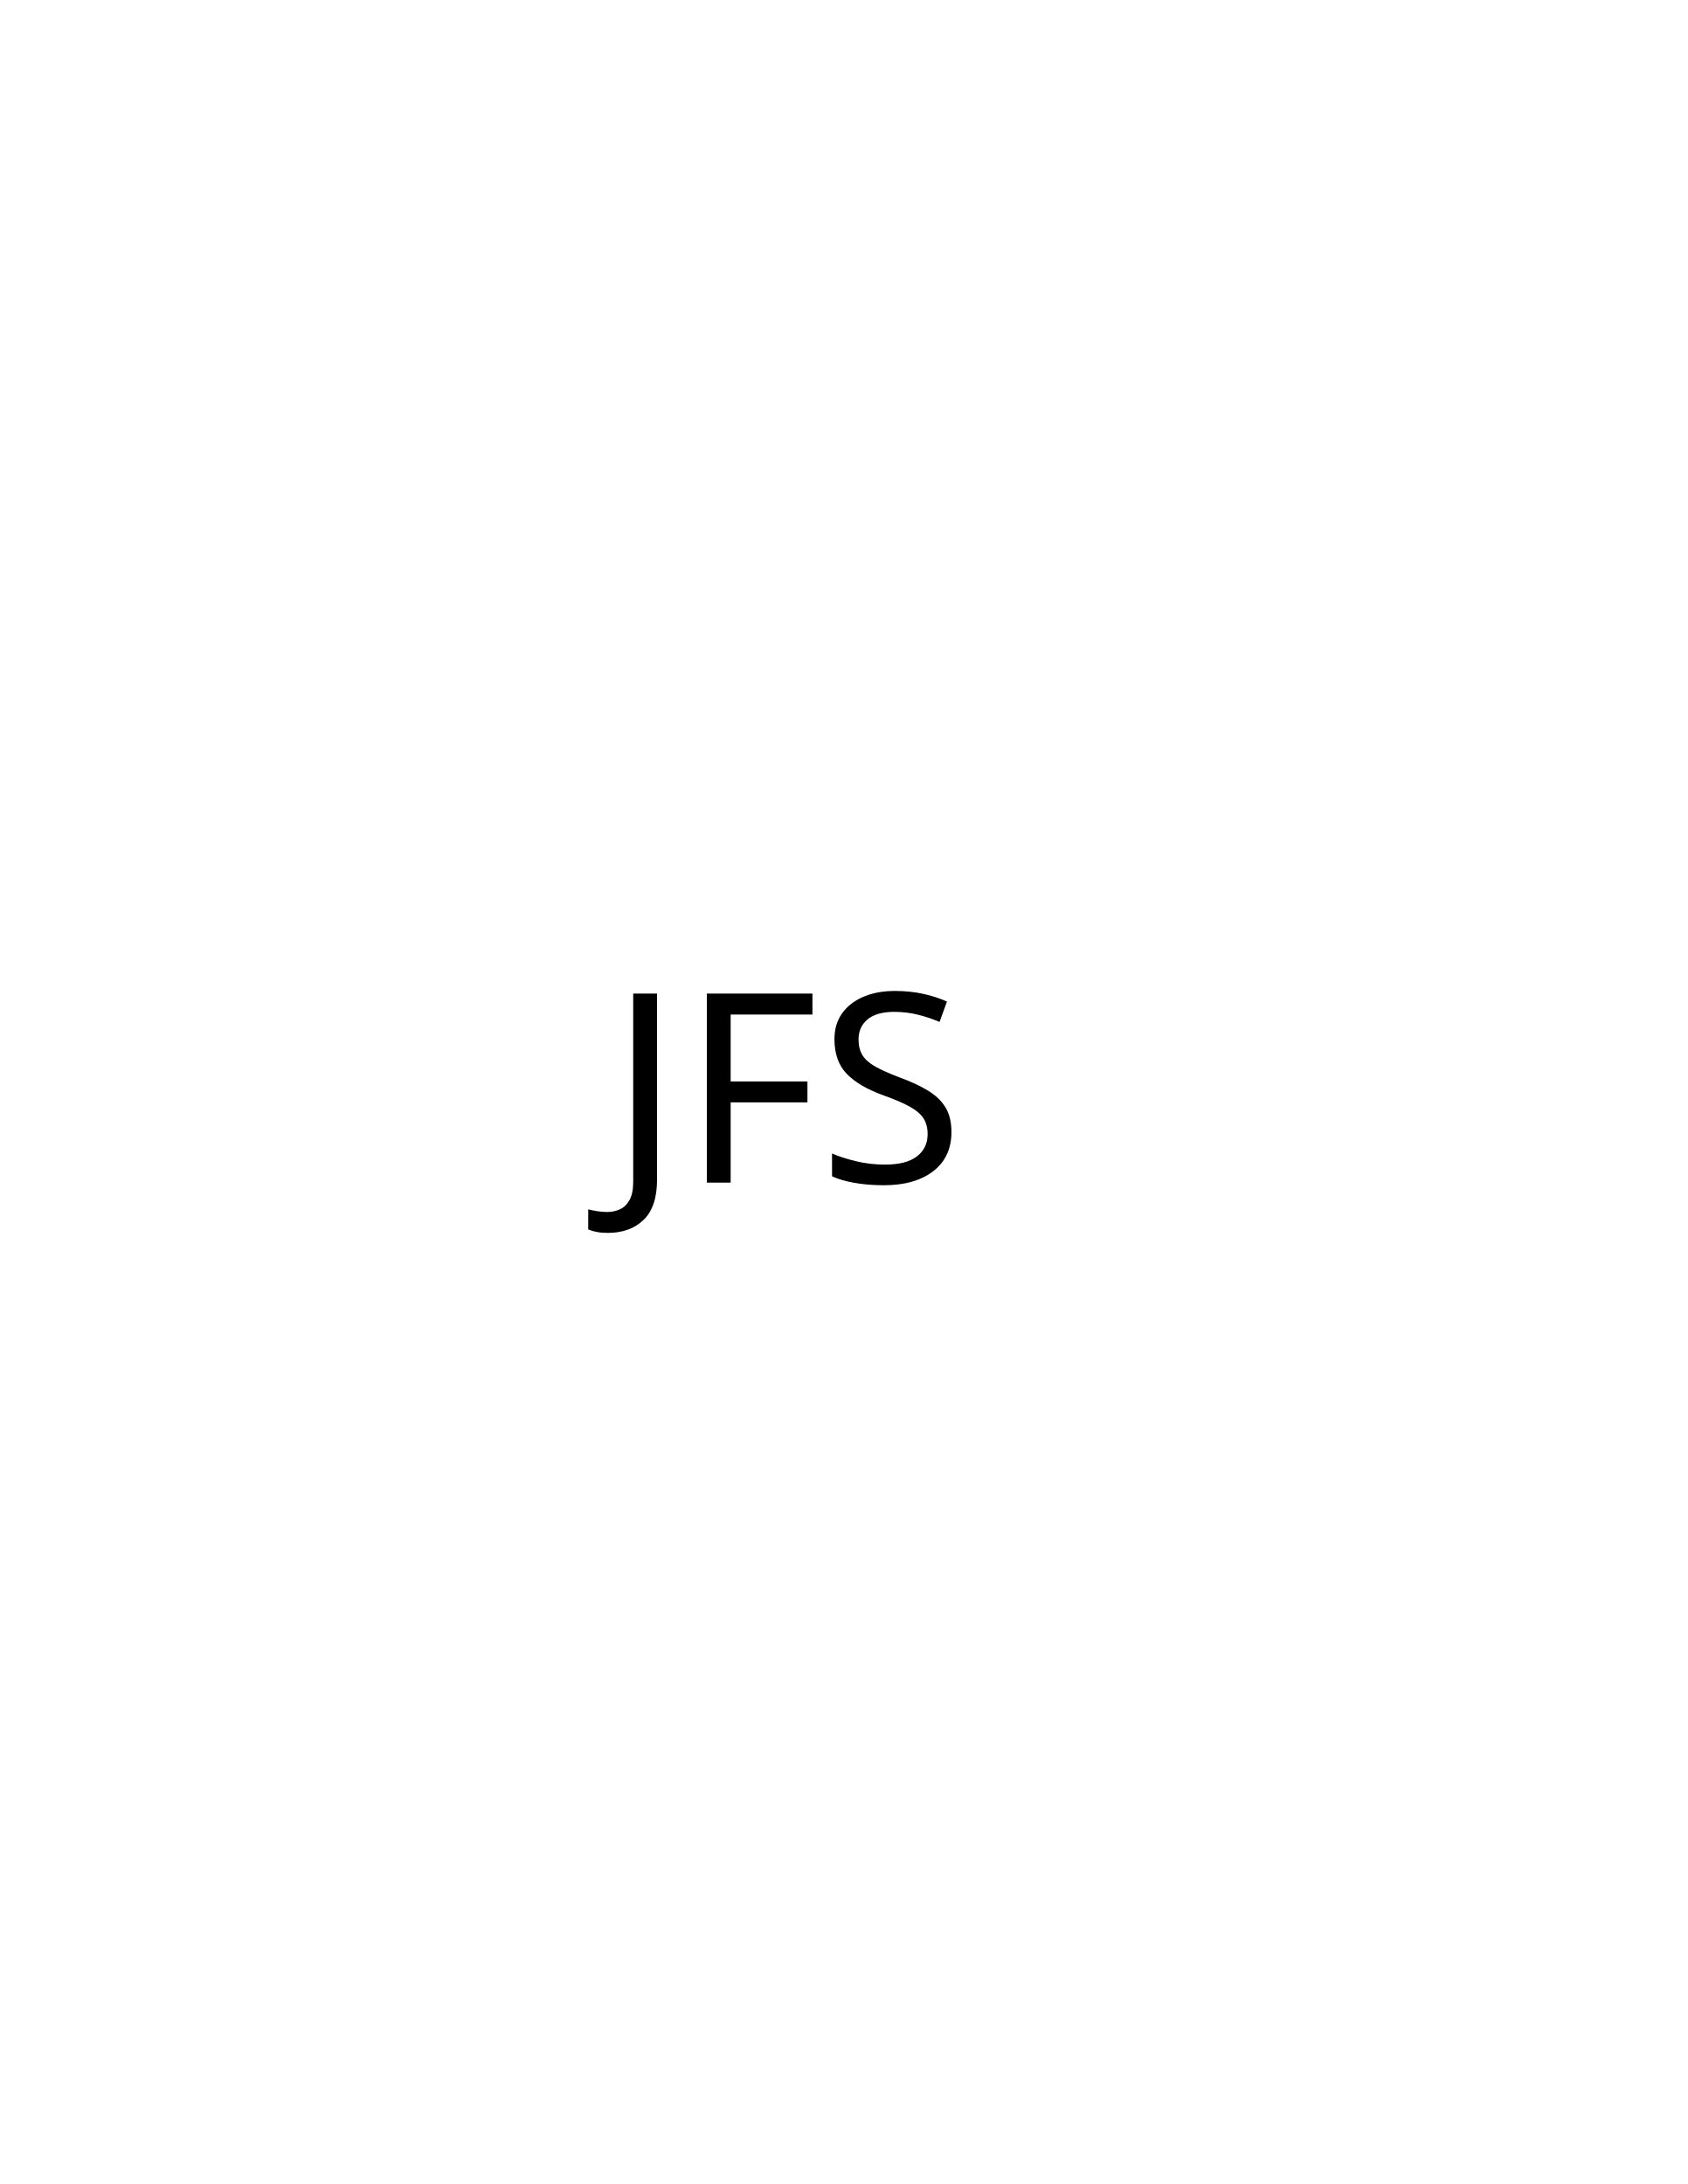
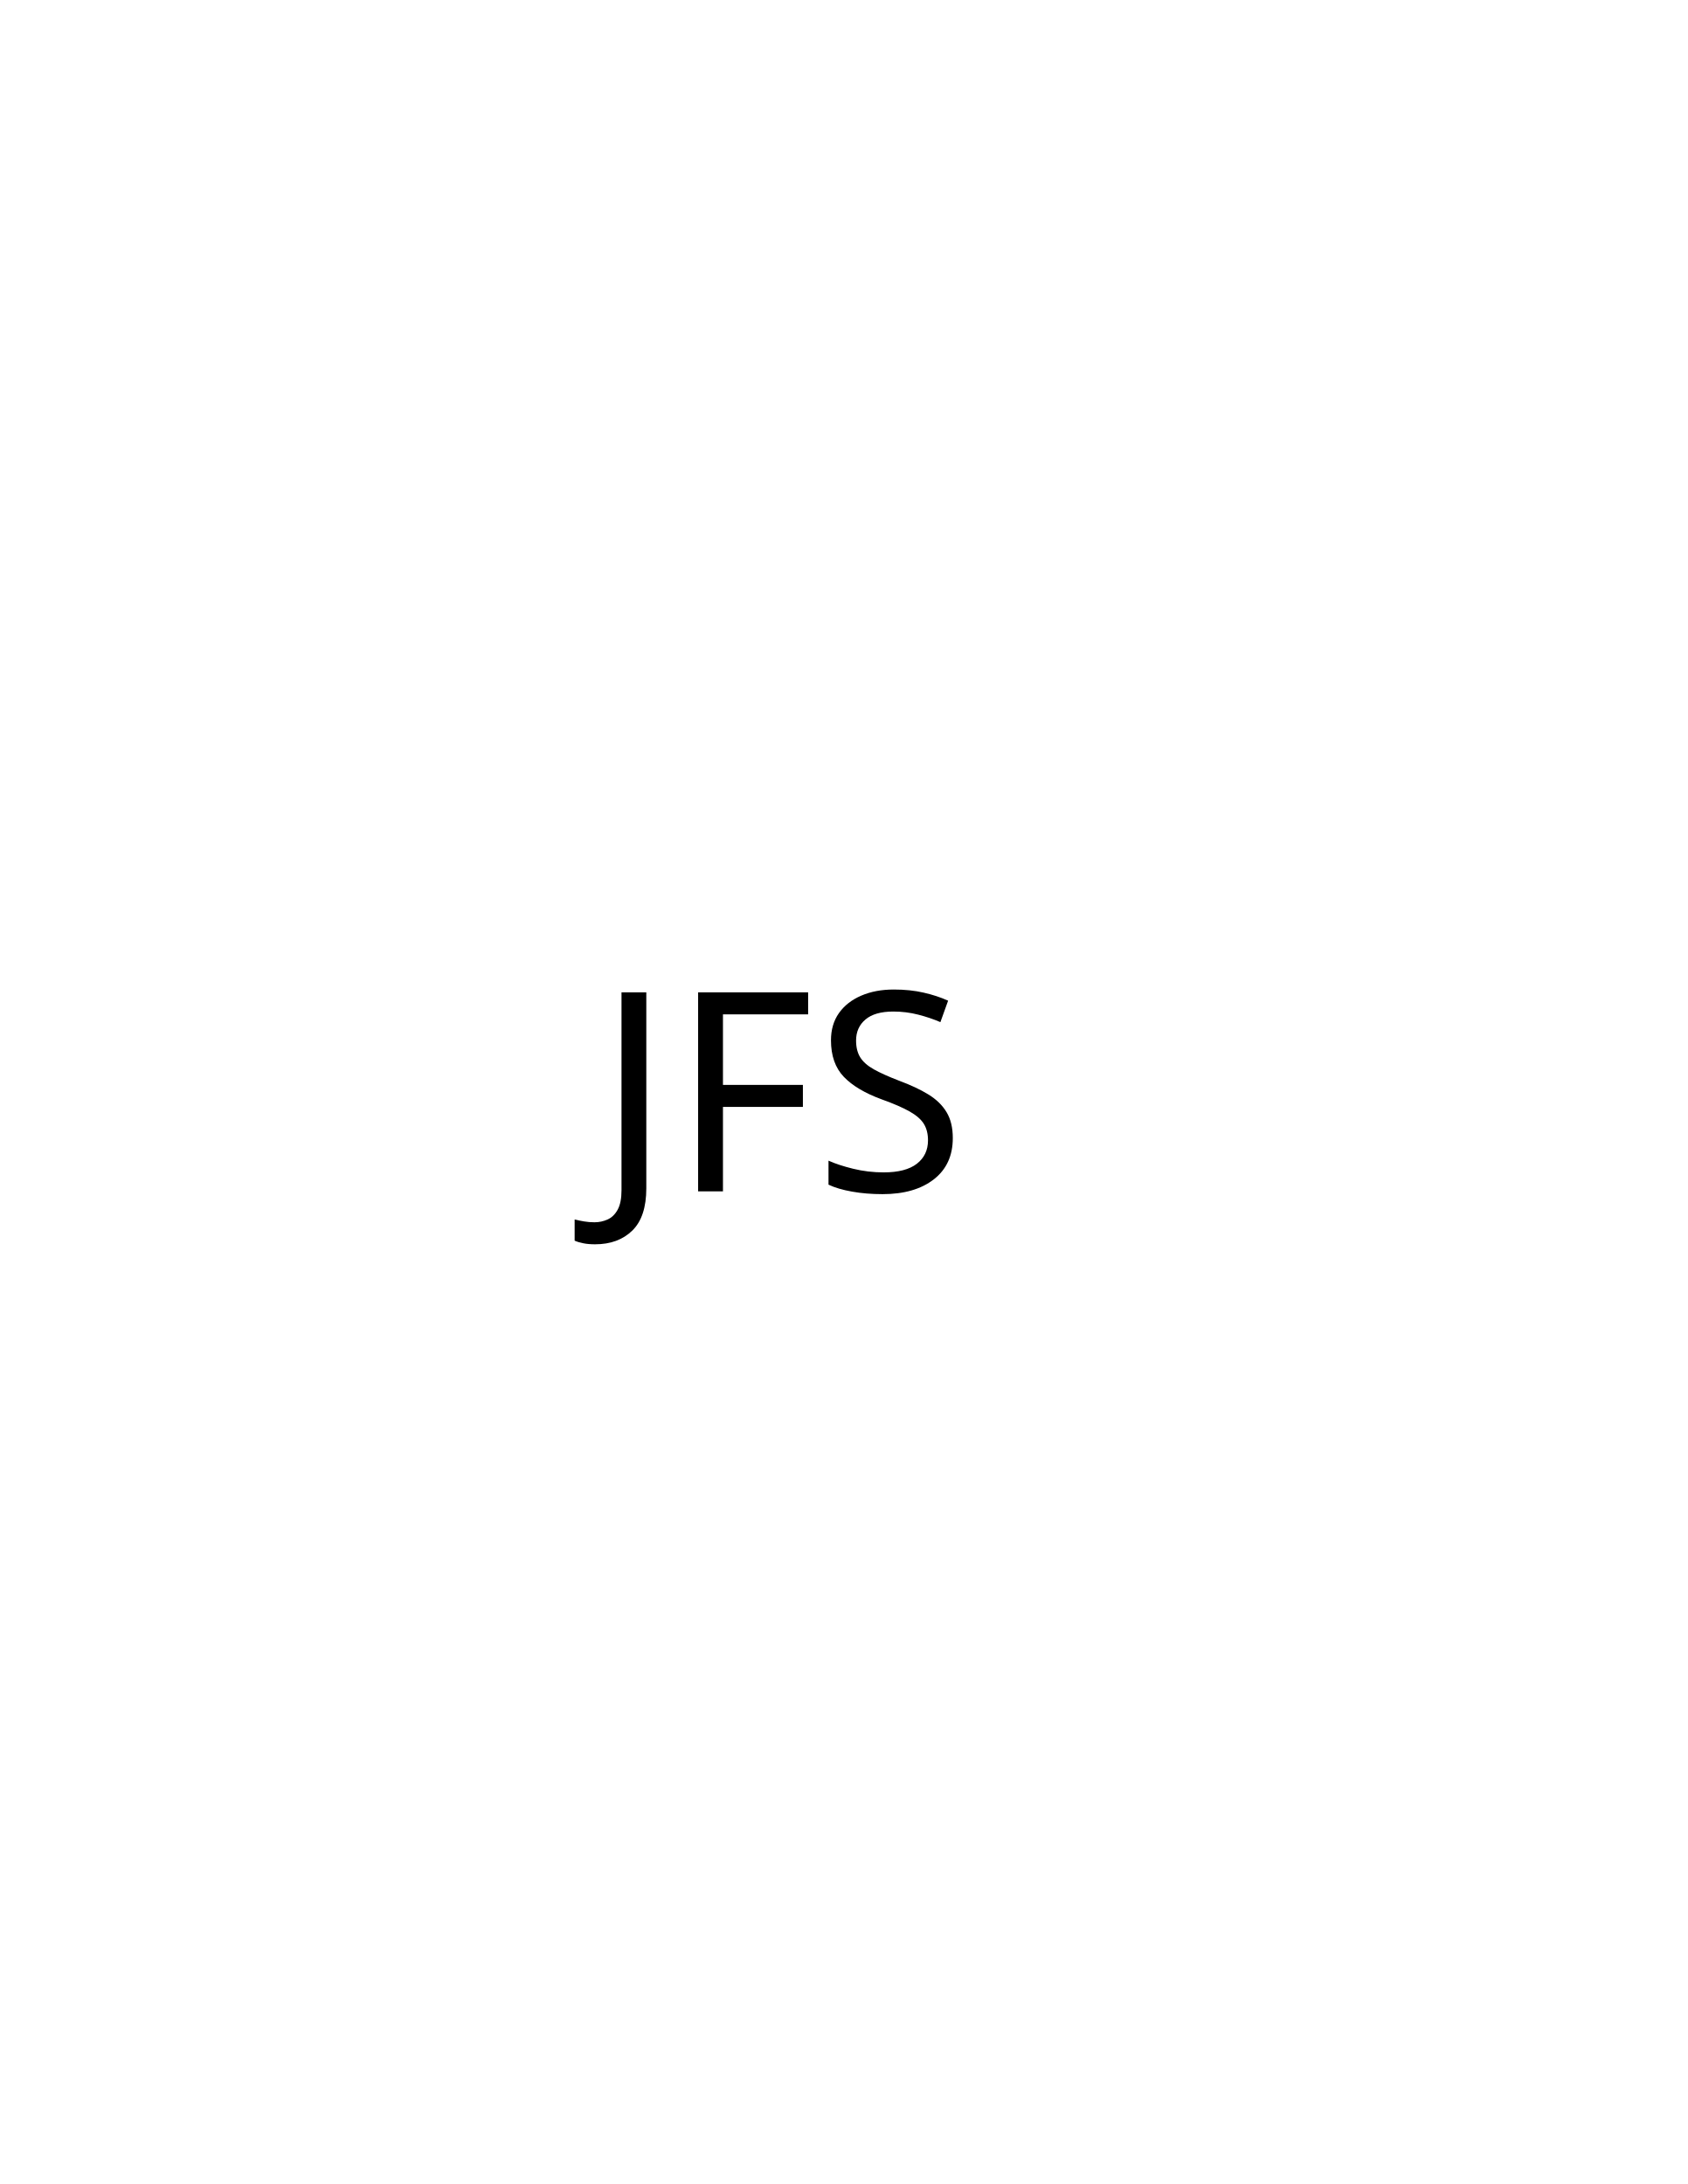
<svg xmlns="http://www.w3.org/2000/svg" version="1.1" id="Version_1.0" width="612" height="792" viewBox="0 0 612 792" overflow="visible" enable-background="new 0 0 612 792" xml:space="preserve">
-   <defs id="defs16834" />
  <g id="octagon" display="none">
-     <polygon fill="none" stroke="#0000FF" stroke-width="2" points="305,516.5 218.733,480.768 183,394.5 218.733,308.233 305,272.5    391.268,308.233 427,394.5 391.268,480.768  " id="polygon16821" />
-     <line fill="none" stroke="#0000FF" stroke-width="2" x1="202.5" y1="345.7" x2="407.5" y2="345.7" id="line16823" />
-     <line fill="none" stroke="#0000FF" stroke-width="2" x1="202.5" y1="443.3" x2="407.5" y2="443.3" id="line16825" />
+     <polygon fill="none" stroke="#0000FF" stroke-width="2" points="305,516.5 218.733,480.768 183,394.5 218.733,308.233 305,272.5    391.268,308.233 427,394.5 391.268,480.768  " />
+     <line fill="none" stroke="#0000FF" stroke-width="2" x1="202.5" y1="345.7" x2="407.5" y2="345.7" />
+     <line fill="none" stroke="#0000FF" stroke-width="2" x1="202.5" y1="443.3" x2="407.5" y2="443.3" />
  </g>
-   <g id="main" transform="translate(220.7692,428.8594)">
-     <text font-family="sans-serif" font-size="96px" id="text16828">JFS</text>
+   <g id="main">
+     <text transform="matrix(0.9888 0 0 1 216.1616 432.0254)" font-family="sans-serif" font-size="101.072">JFS</text>
  </g>
</svg>
